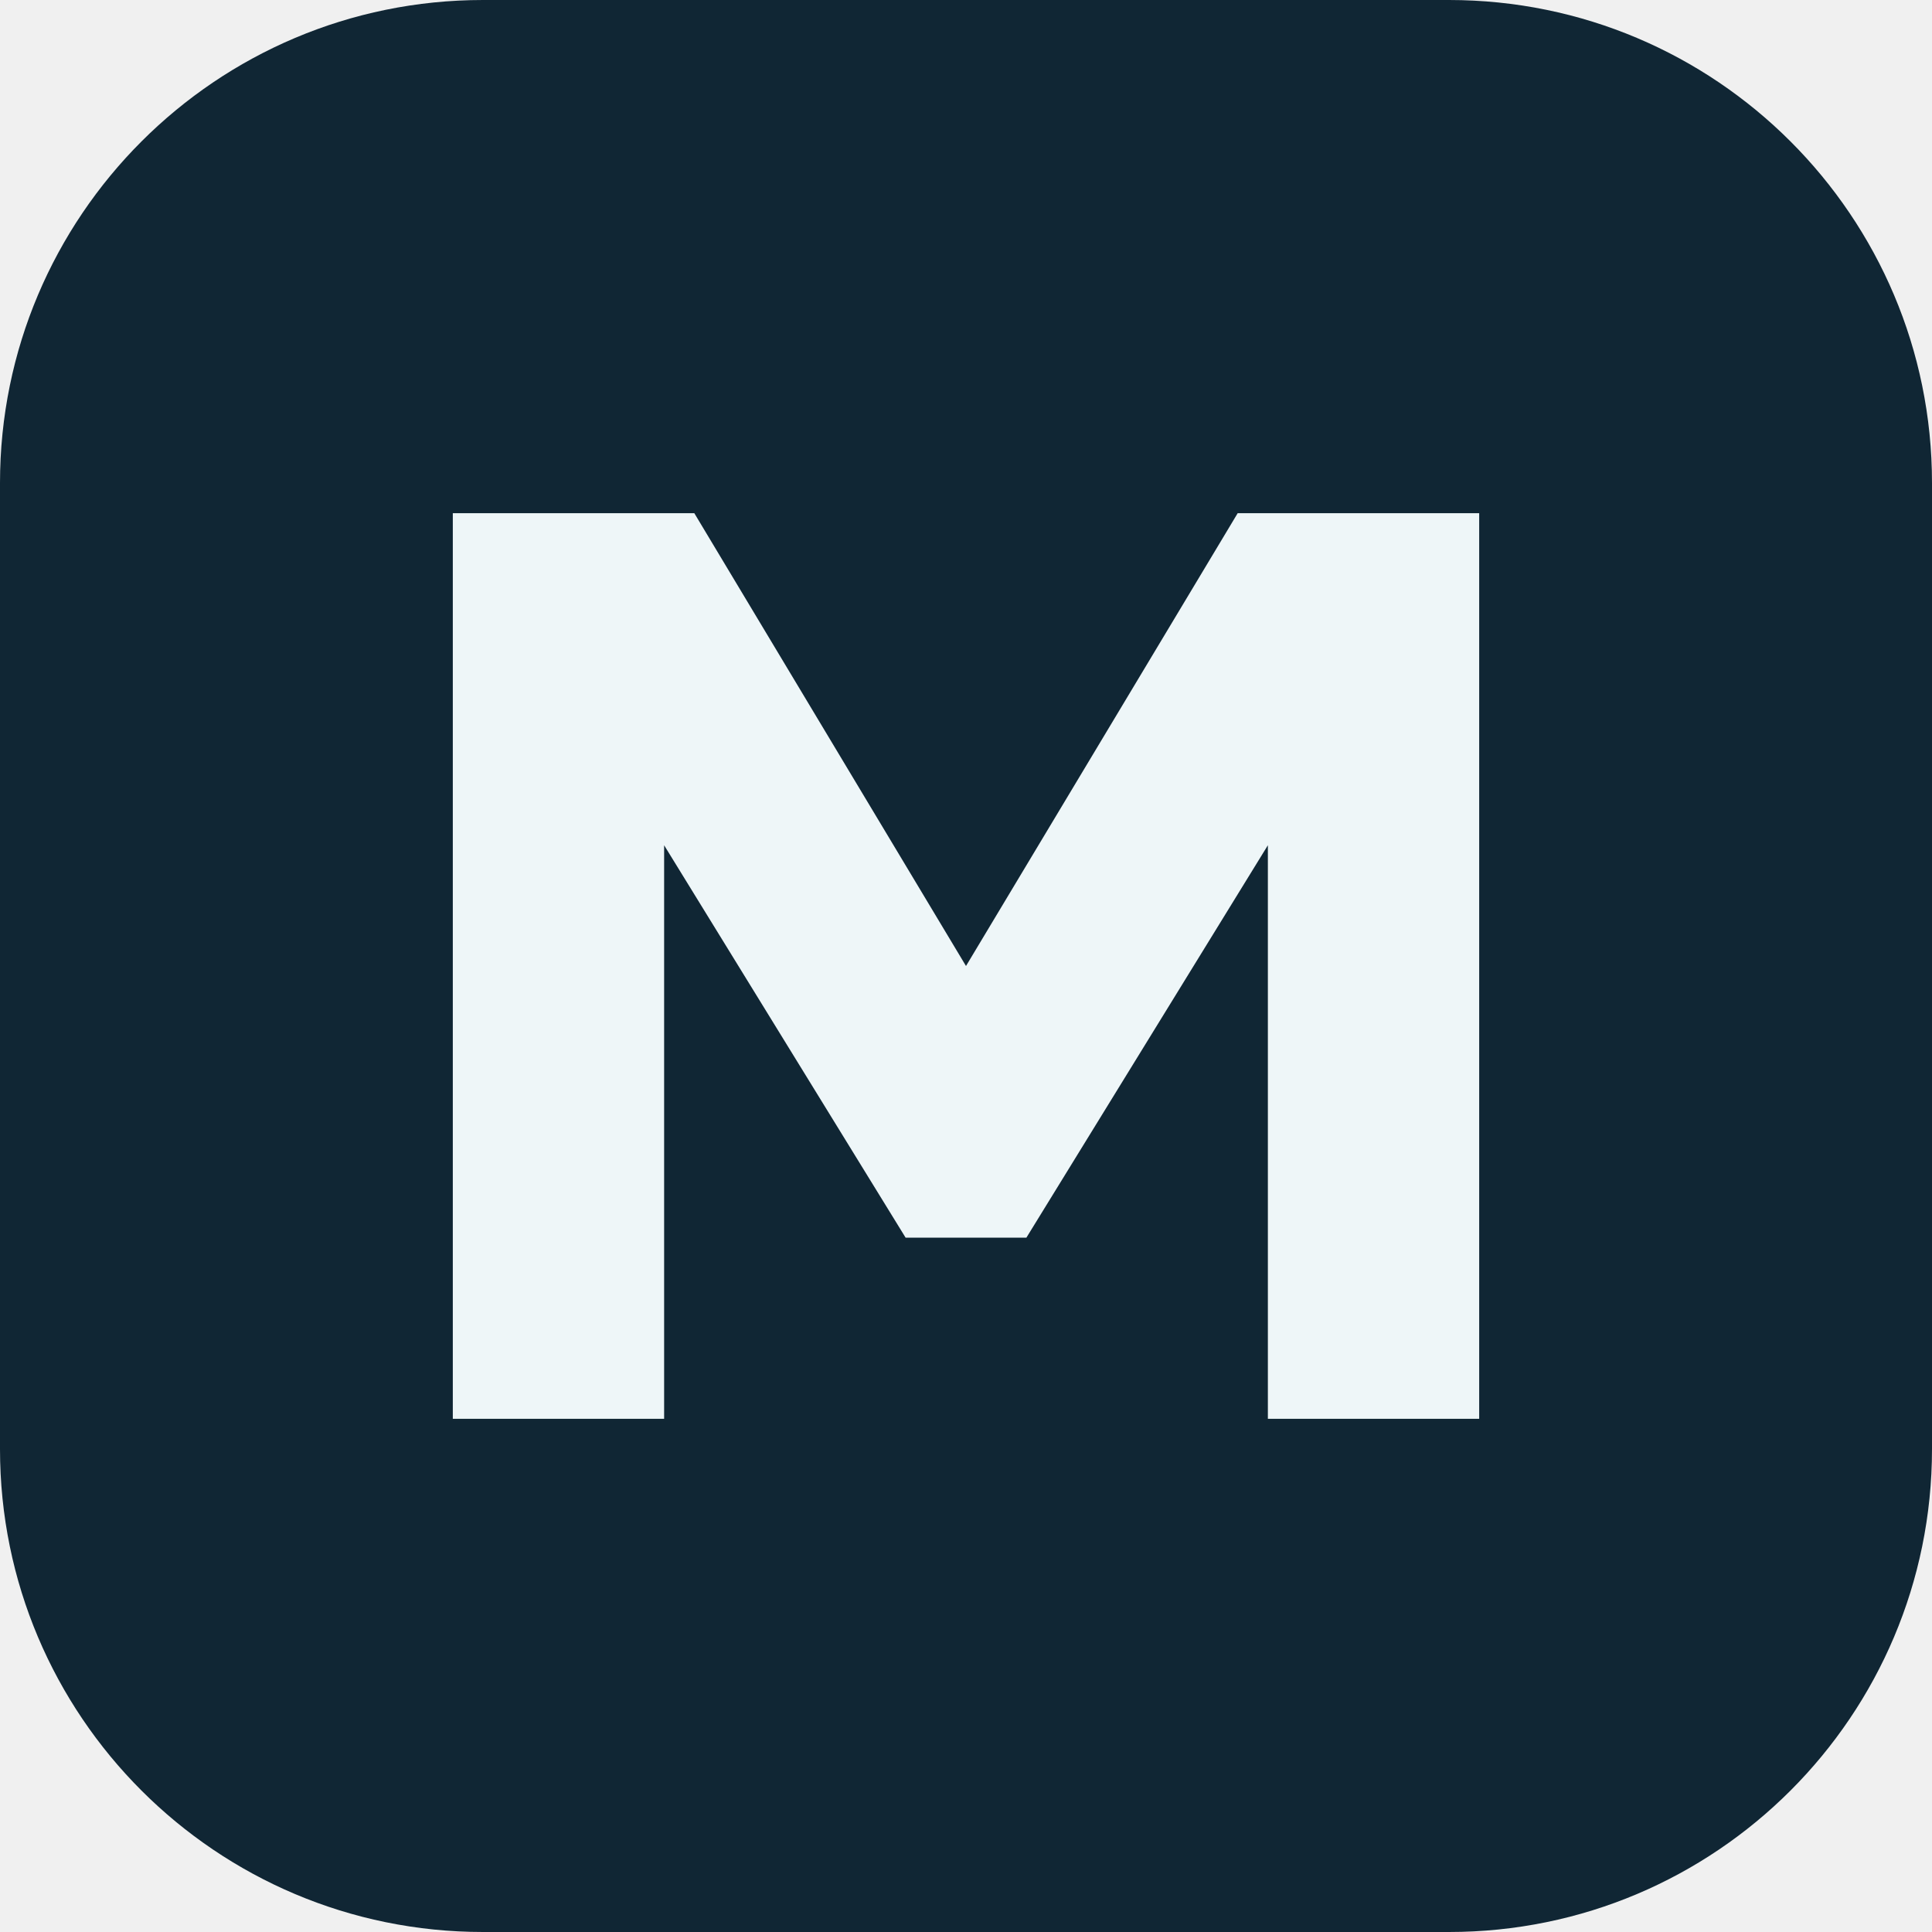
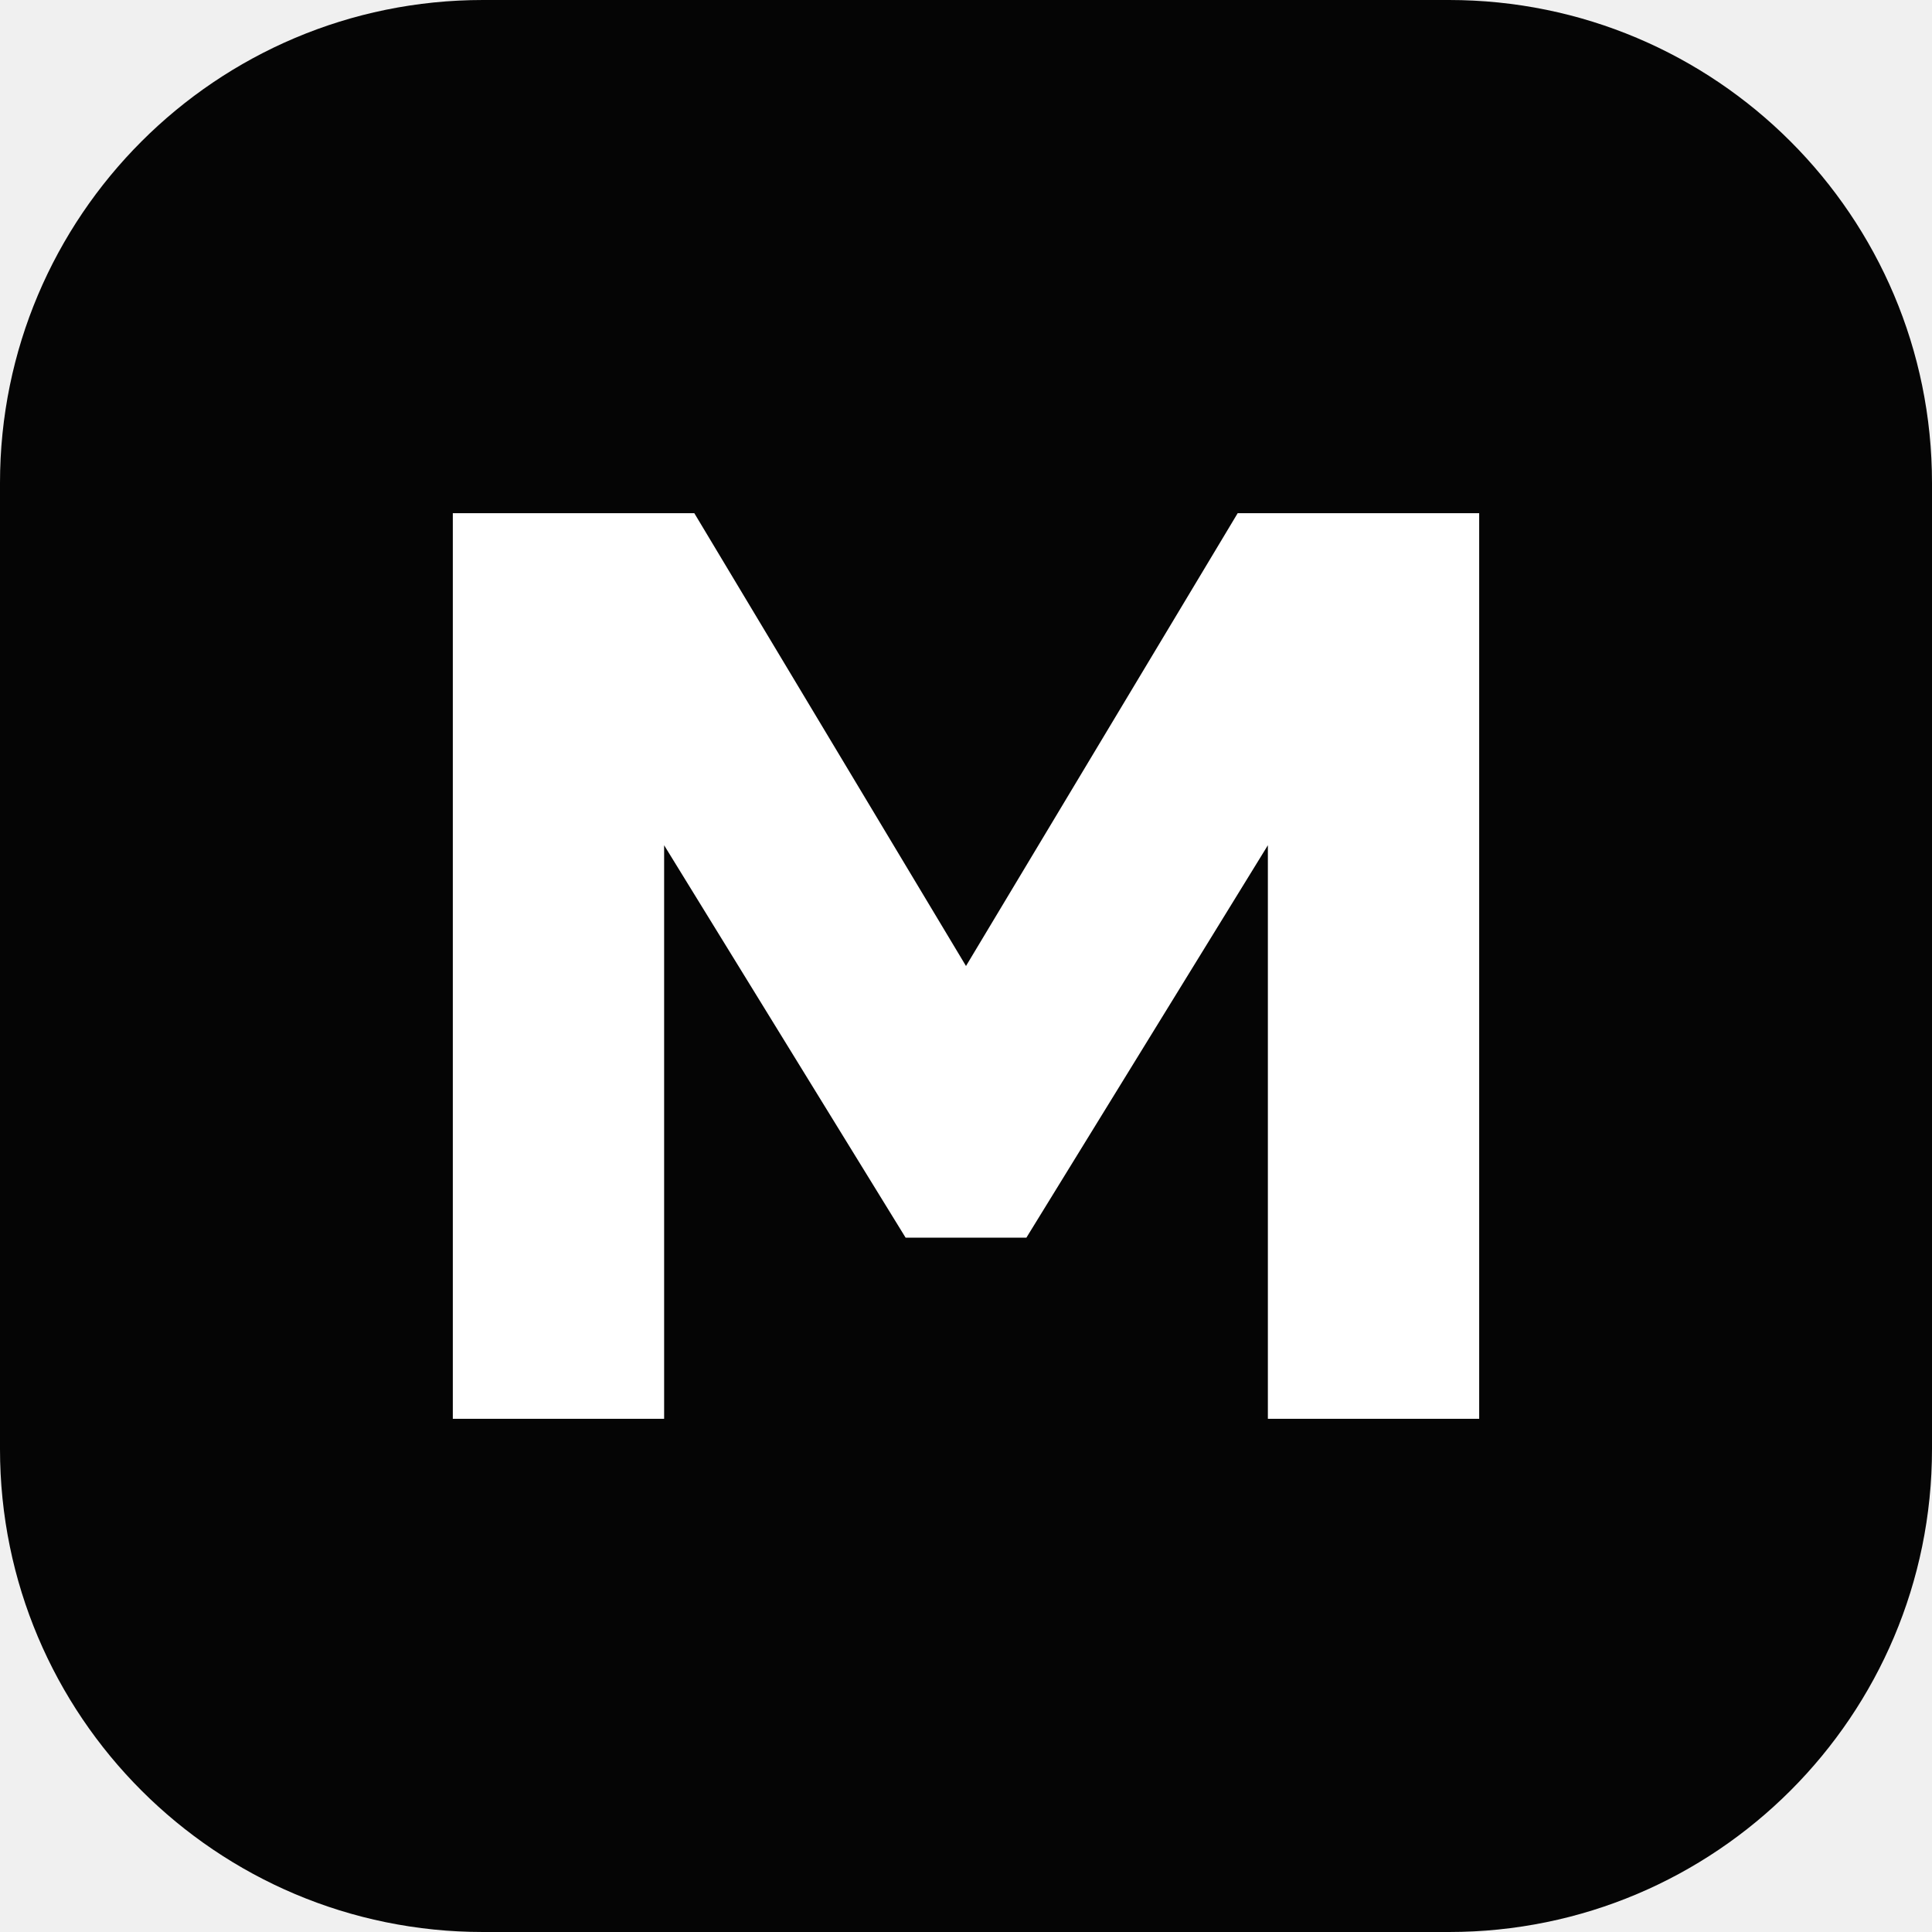
<svg xmlns="http://www.w3.org/2000/svg" viewBox="0 0 64 64" role="img" aria-label="MR">
-   <rect width="64" height="64" rx="16" fill="#102634" />
-   <path d="M15 47V17h8l9 15 9-15h8v30h-7V28l-8 13h-4l-8-13v19z" fill="#eef6f8" />
+   <rect width="64" height="64" rx="16" fill="#050505" />
+   <path d="M15 47V17h8l9 15 9-15h8v30h-7V28l-8 13h-4l-8-13v19z" fill="#ffffff" />
</svg>
